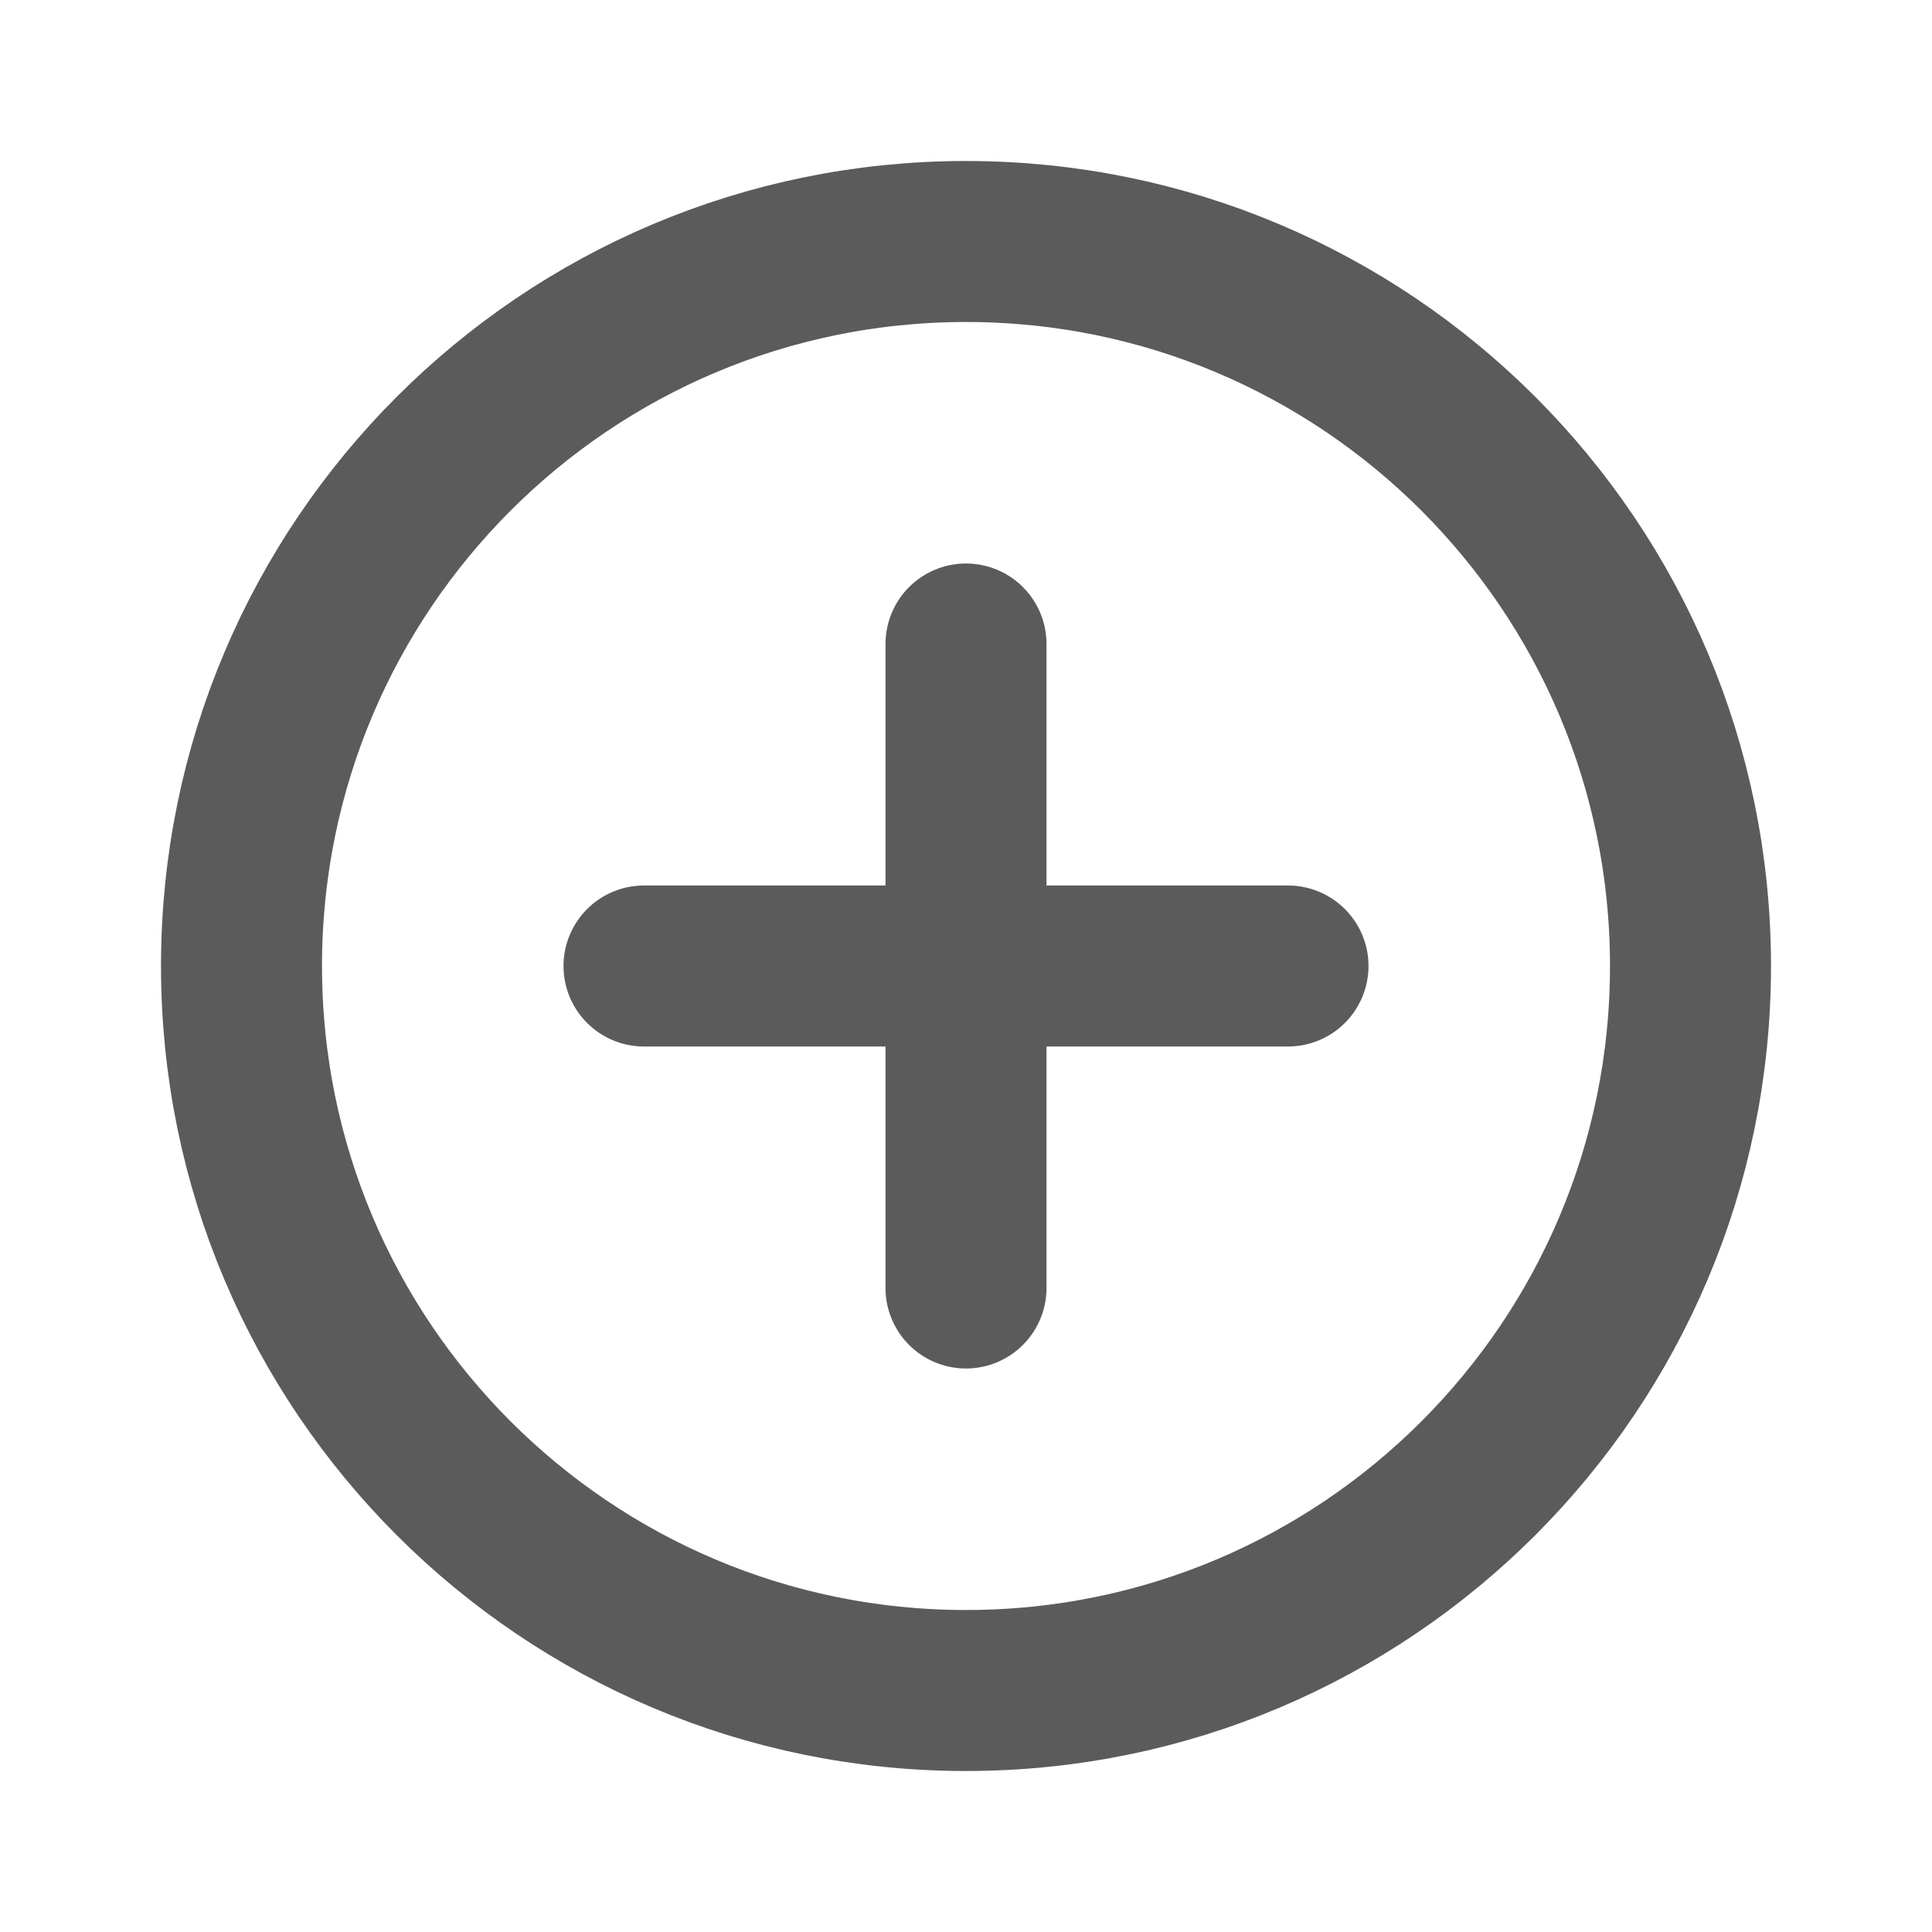
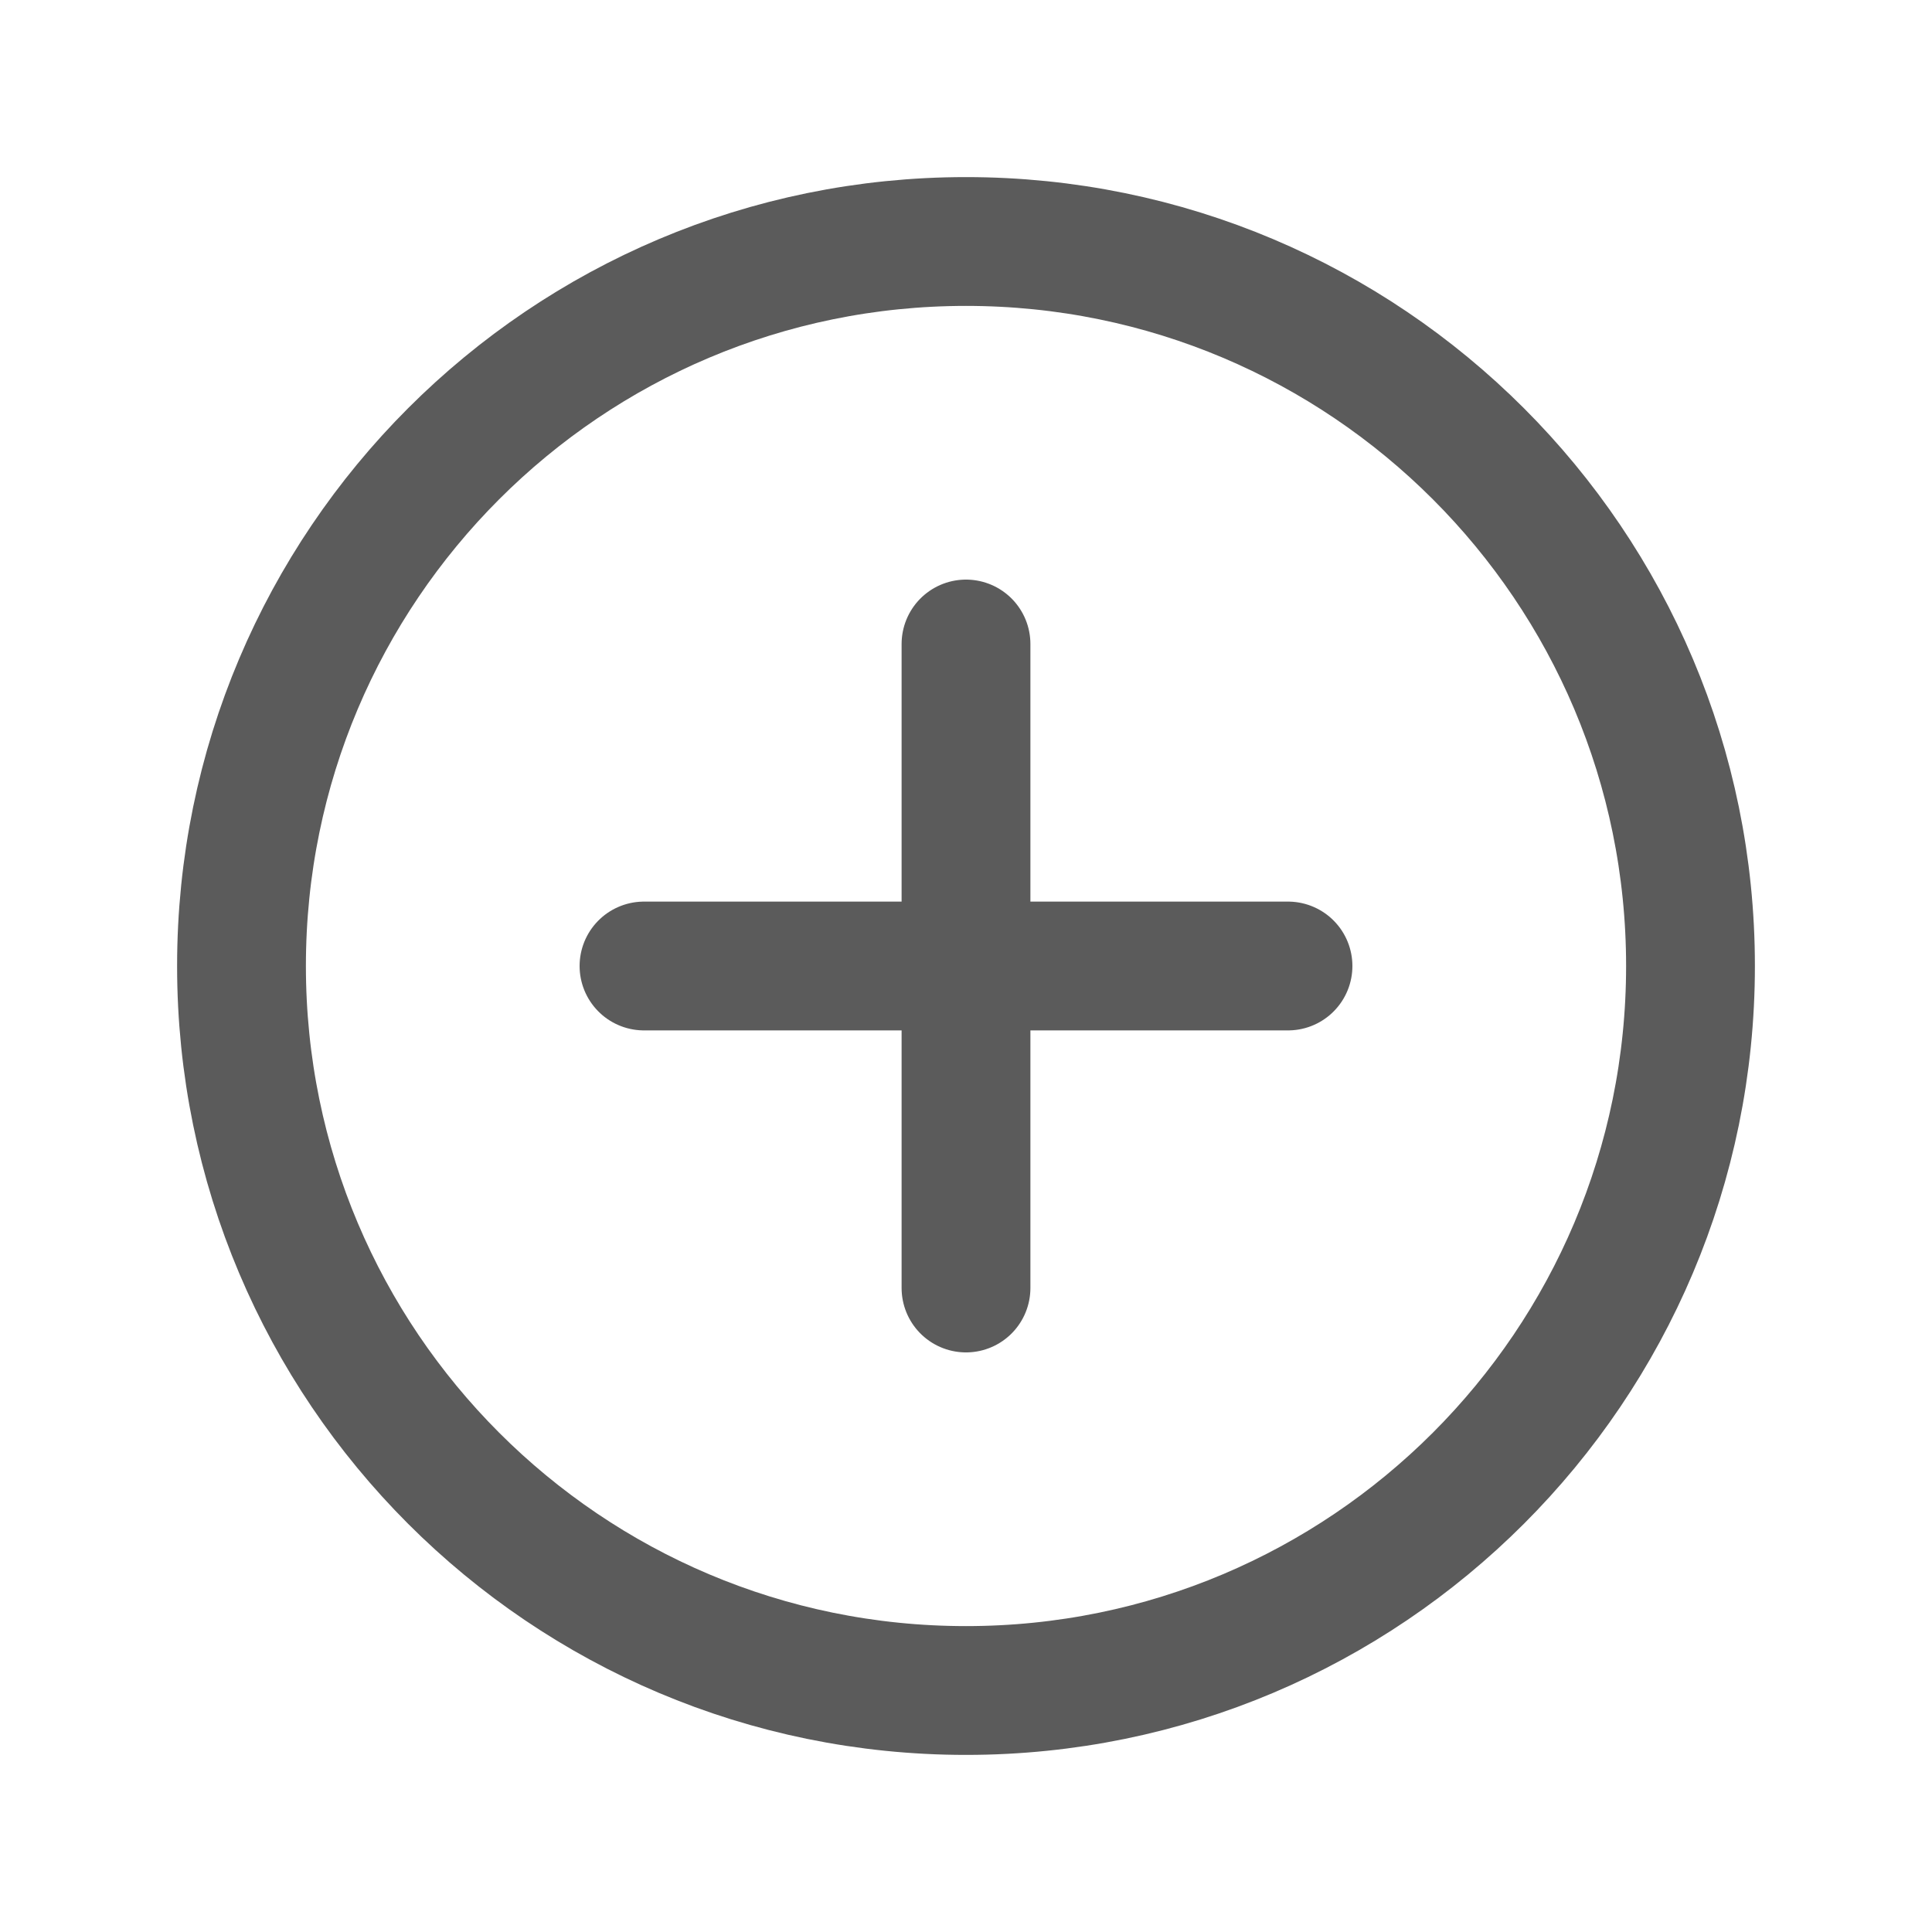
<svg xmlns="http://www.w3.org/2000/svg" width="800px" height="800px" viewBox="0 0 24 24" fill="none">
-   <path d="M8 12H16M12 8V16M21 12C21 16.971 16.971 21 12 21C7.029 21 3 16.971 3 12C3 7.029 7.029 3 12 3C16.971 3 21 7.029 21 12Z" stroke="#5B5B5B" stroke-width="2" stroke-linecap="round" stroke-linejoin="round" />
+   <path d="M8 12H16M12 8V16M21 12C21 16.971 16.971 21 12 21C7.029 21 3 16.971 3 12C3 7.029 7.029 3 12 3C16.971 3 21 7.029 21 12Z" stroke="#5B5B5B" stroke-width="1.6" stroke-linecap="round" stroke-linejoin="round" />
</svg>
